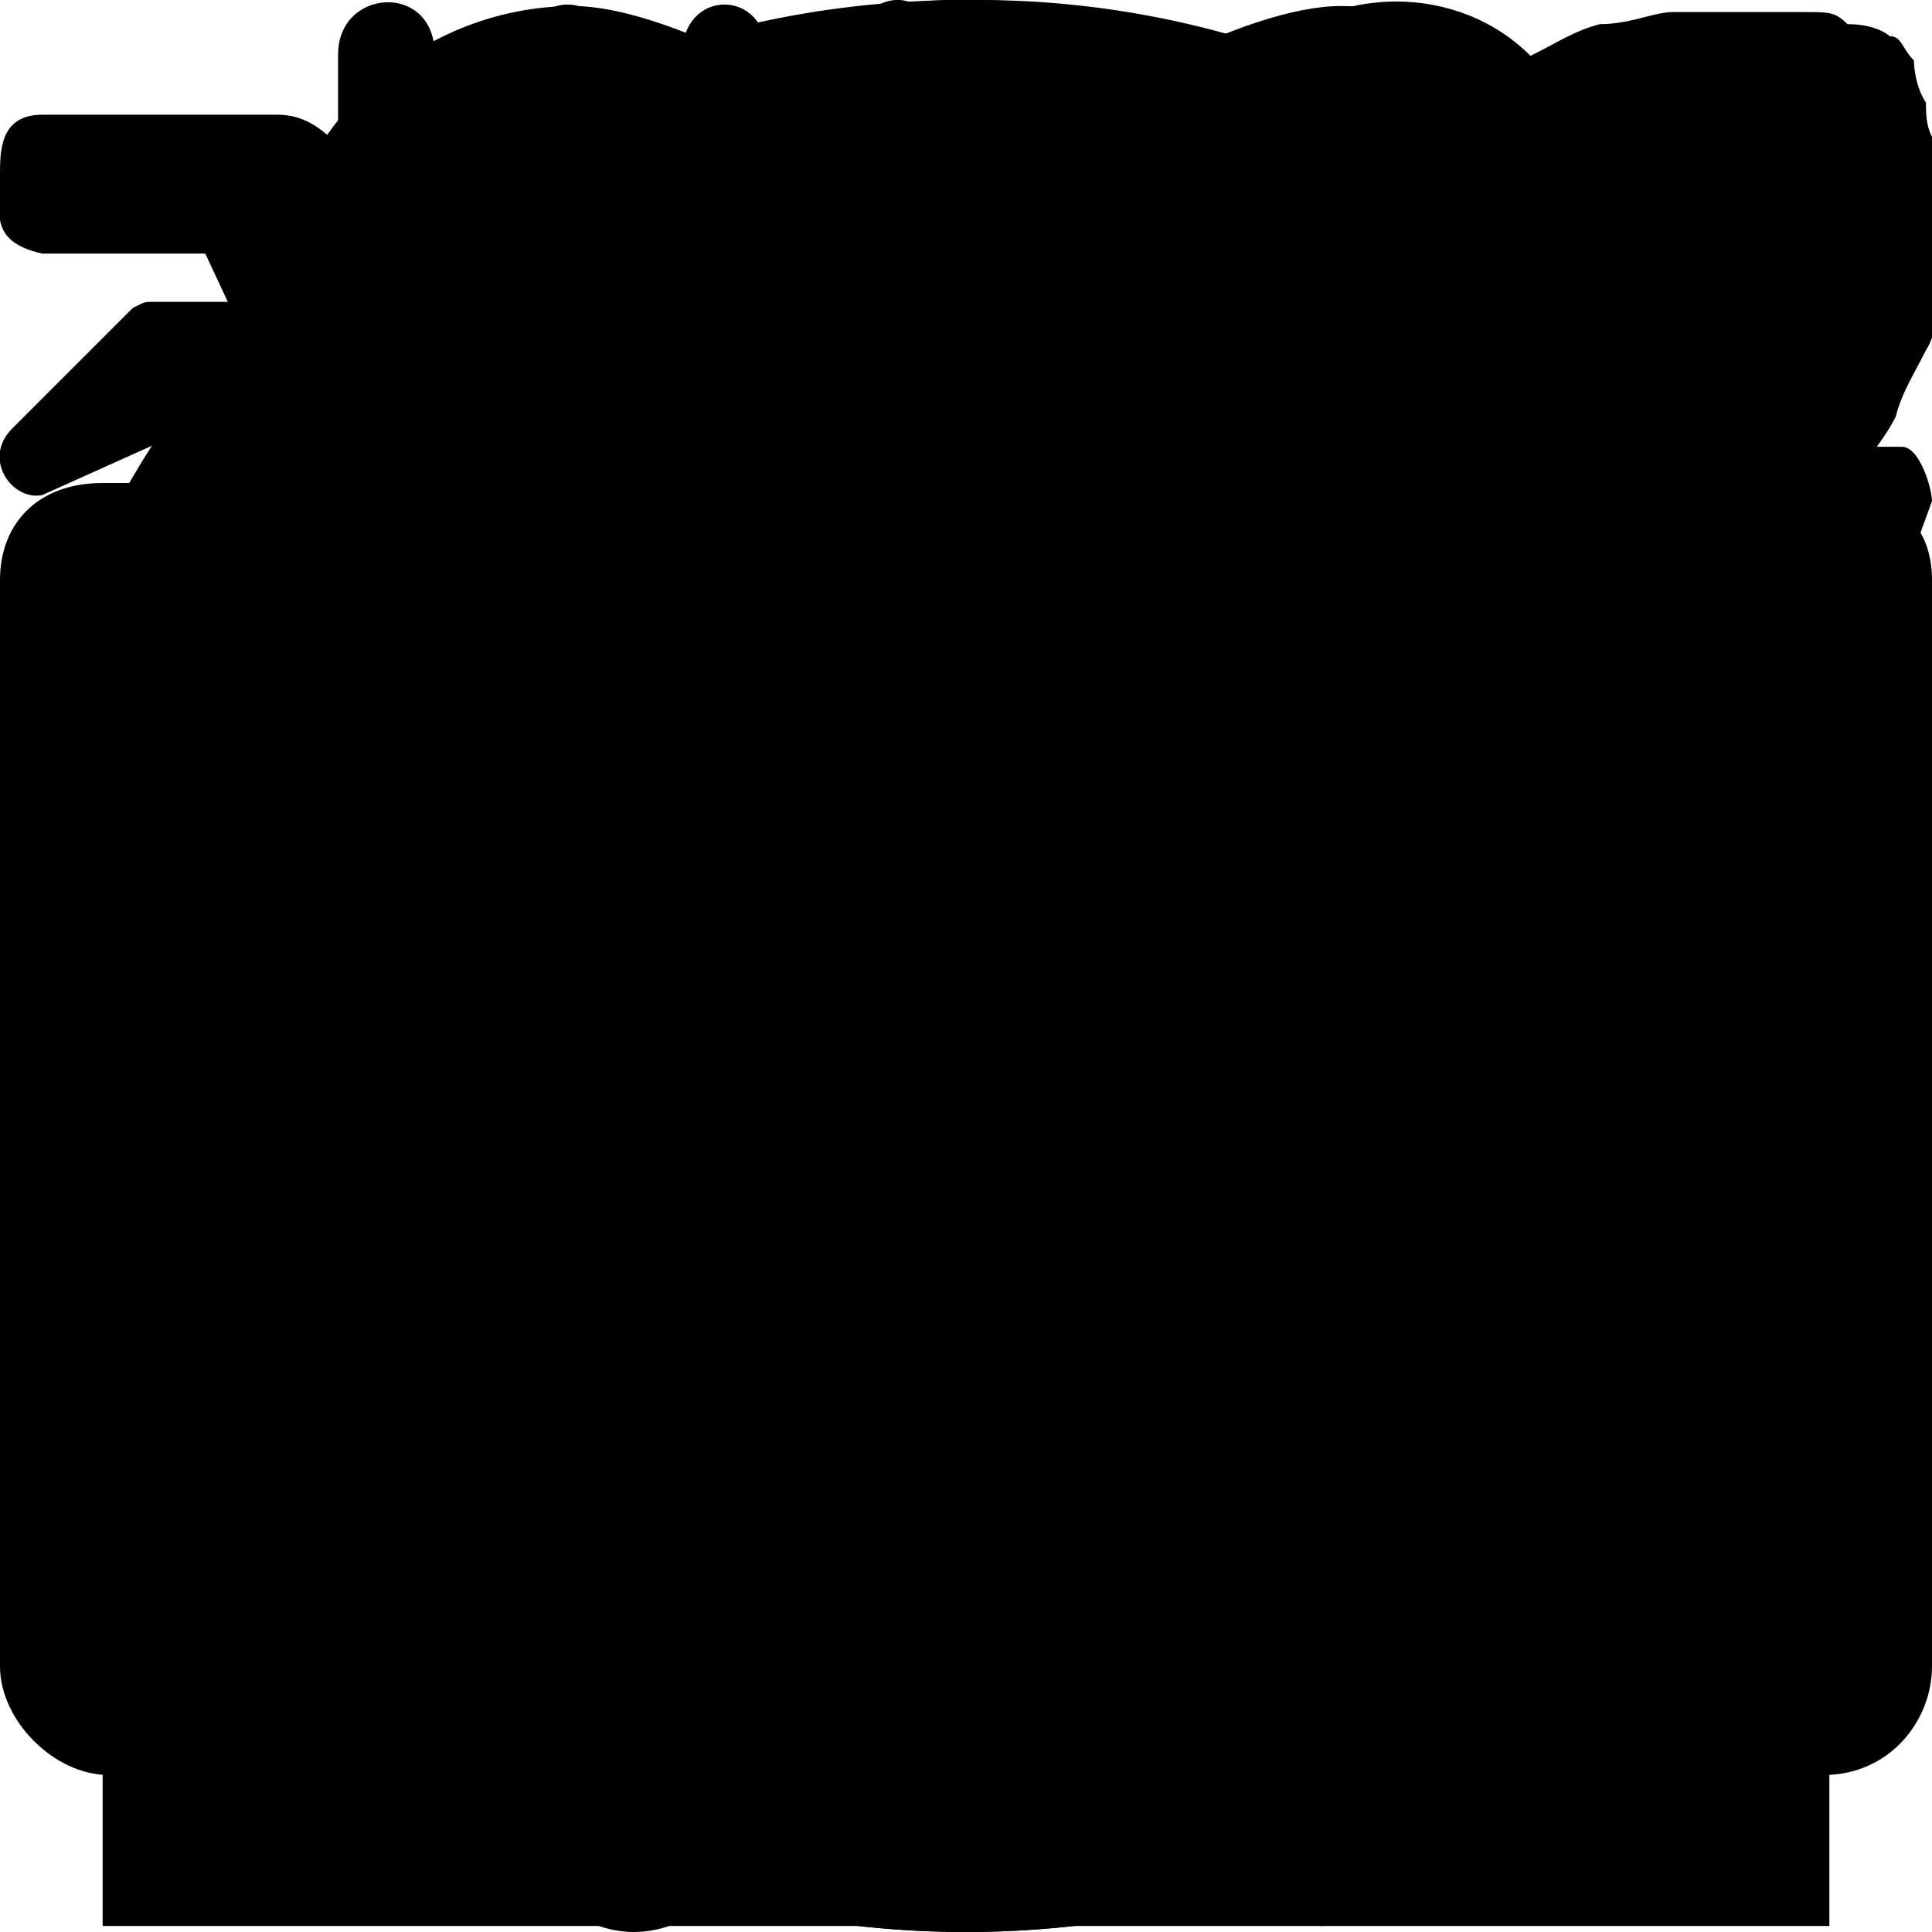
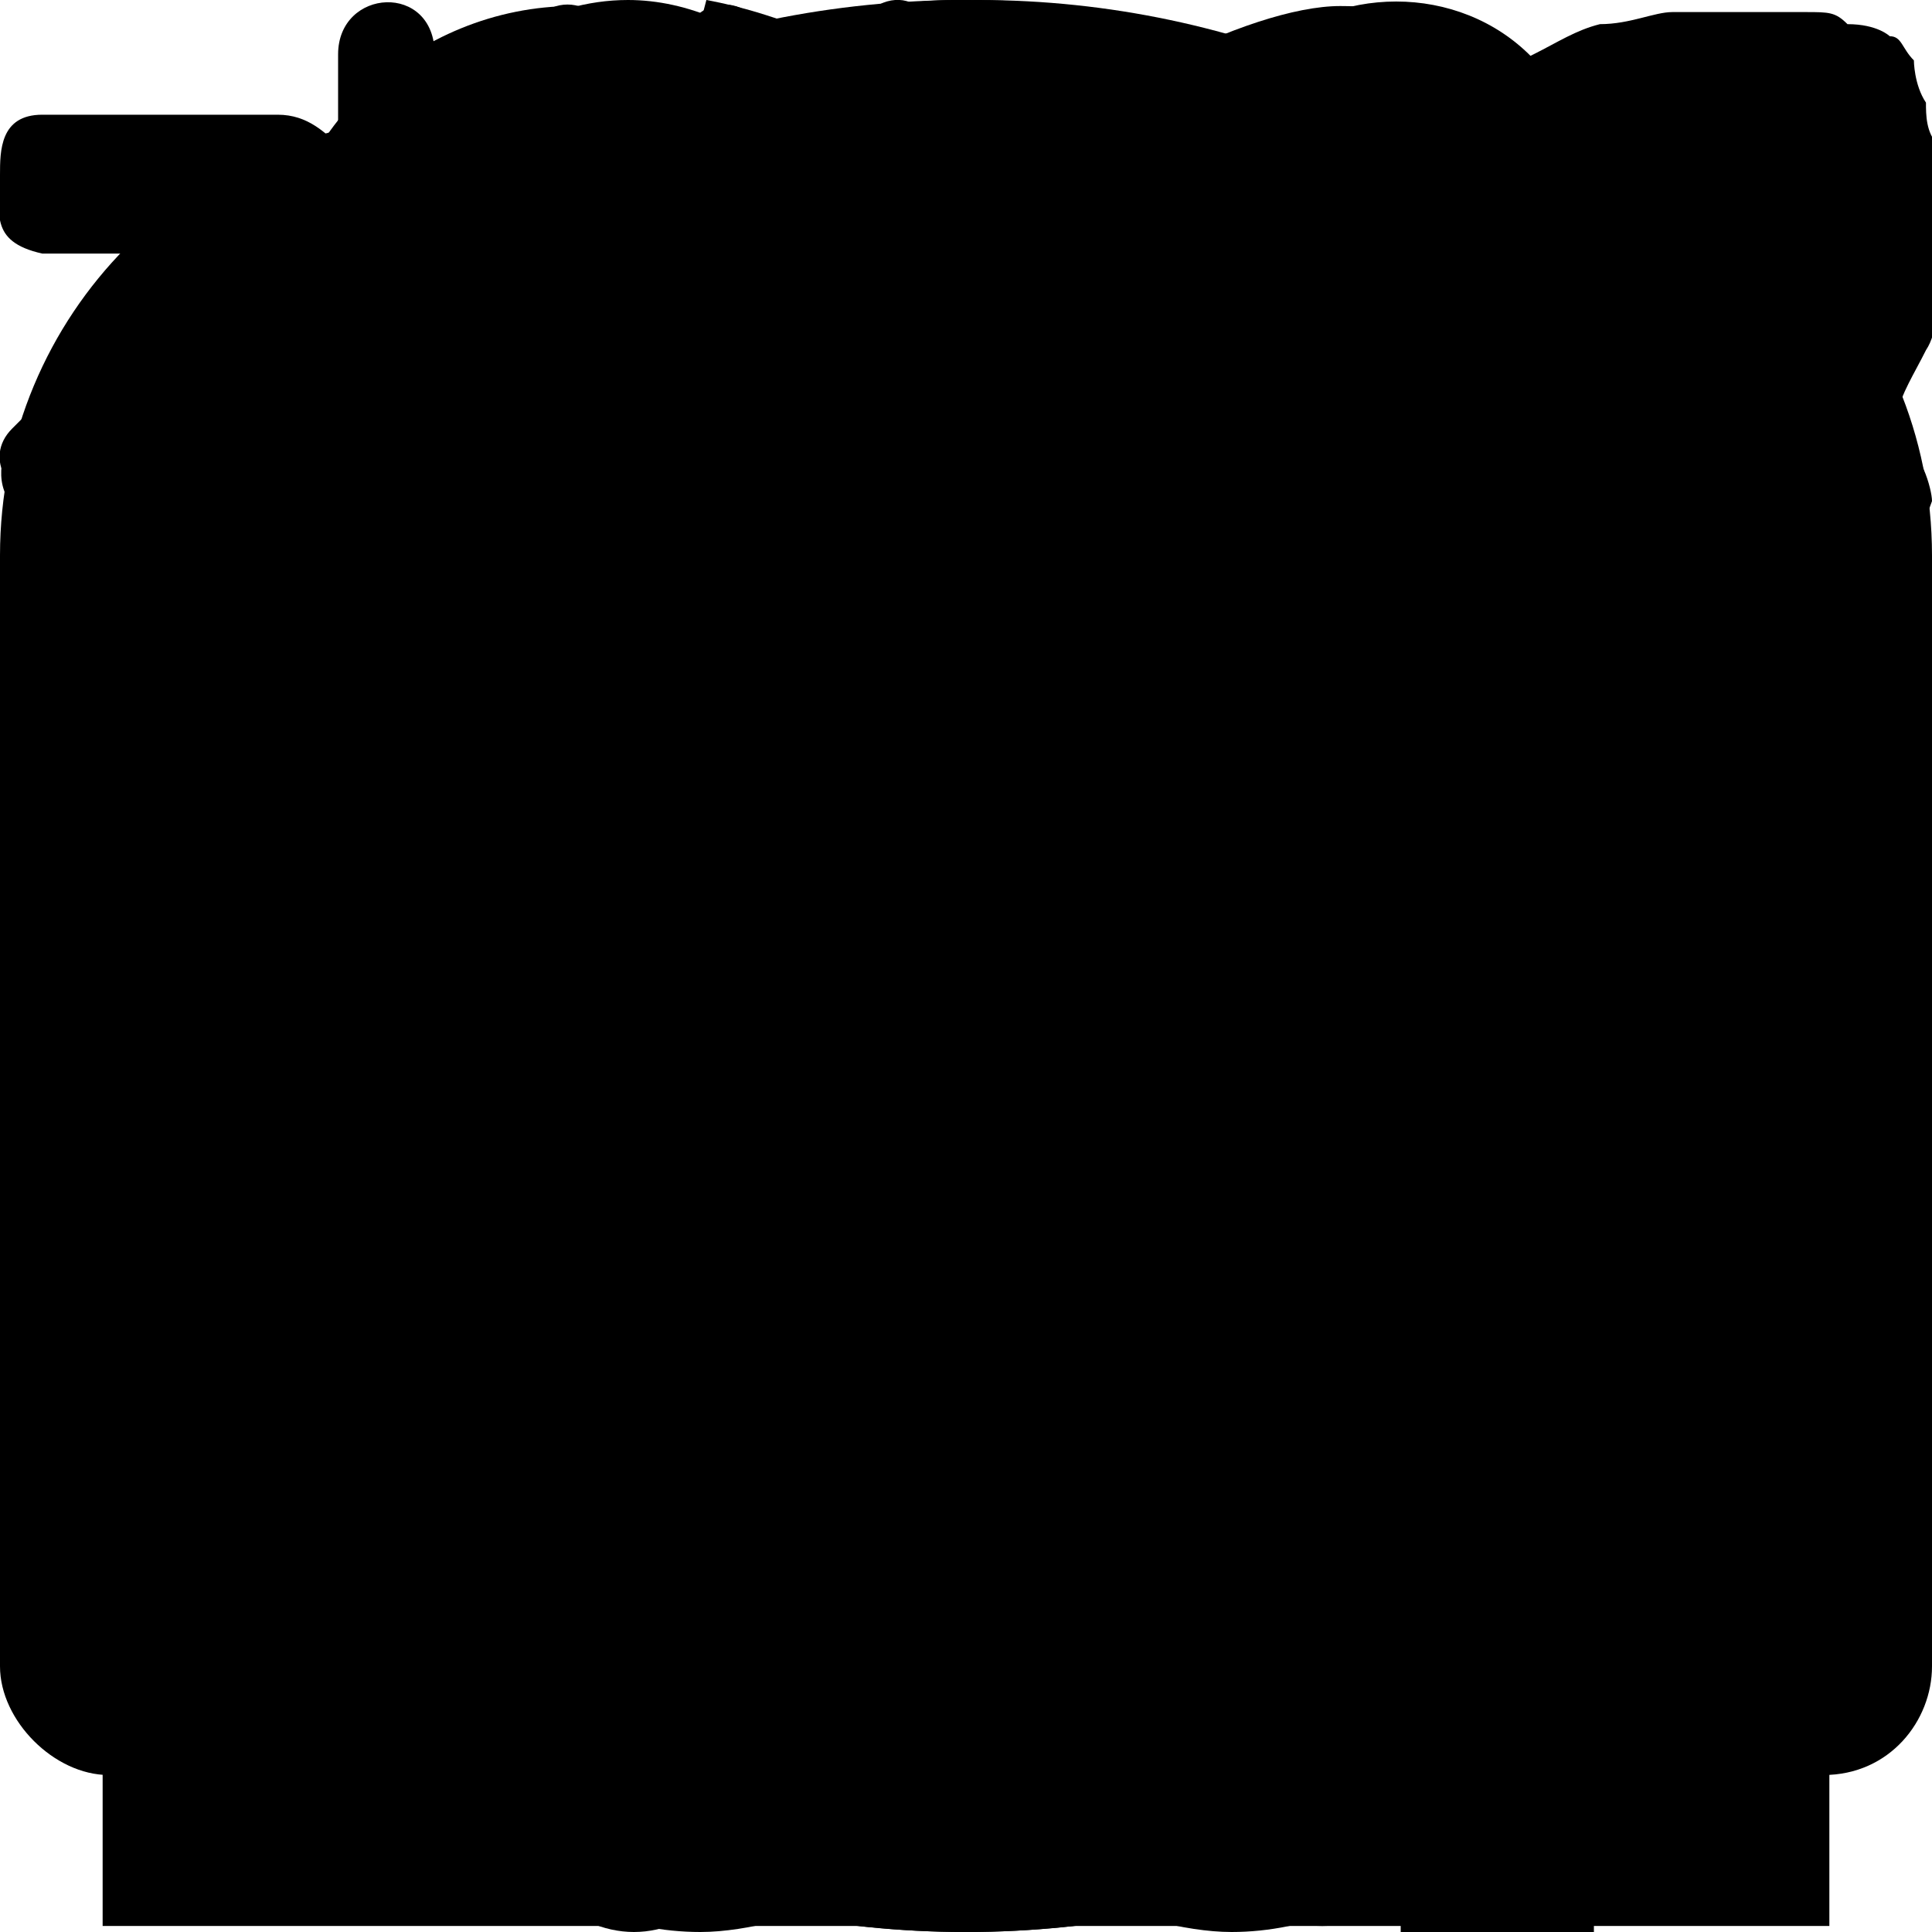
<svg xmlns="http://www.w3.org/2000/svg" width="32" height="32" viewBox="0 0 32 32" style="enable-background:new 0 0 32 32;">
  <style>
    path, circle, g {
      fill: menutext;
    }
    path:not(:target),
    circle:not(:target),
    g:not(:target) {
      display: none;
    }
  </style>
  <path id="dollar" d="M16.2,0c-8.9,0-16,7.3-16,16c0,8.9,7.1,16,15.8,16s15.8-7.1,15.8-16C32,7.3,24.9,0,16.2,0z M17.1,25.1v1.6   c0,0.4-0.4,0.5-0.7,0.5c-0.4,0-0.7-0.2-0.7-0.5v-1.6c-3.2-0.2-5-1.8-5.5-4.3c0-0.2,0-0.2,0-0.4c0-0.5,0.4-0.9,0.9-0.9   c0.2,0,0.2,0,0.4,0c0.5,0,0.9,0.2,1.1,0.7c0.4,1.8,1.2,2.7,3.4,2.8v-6.8c-3.6-0.4-5.3-1.8-5.3-4.6c0-3,2.5-4.6,5.2-4.8V5.7   c0-0.4,0.4-0.5,0.7-0.5c0.4,0,0.7,0.2,0.7,0.5v1.1c2.7,0.4,4.4,1.8,5,3.9c0,0.2,0,0.2,0,0.4c0,0.5-0.4,0.7-0.7,0.9   c-0.2,0-0.2,0-0.4,0c-0.4,0-0.7-0.2-0.9-0.7c-0.4-1.4-1.2-2.3-3-2.5v6c3.2,0.7,5.5,1.8,5.5,5.2C22.8,23.5,20.1,25.1,17.1,25.1z    M12.4,11.6c0,1.6,0.7,2.5,3.2,3V8.7C13.7,8.9,12.4,10,12.4,11.6z M17.1,16.9v6.4c2.3-0.2,3.6-1.2,3.6-3.2   C20.6,17.8,19.2,17.2,17.1,16.9z" />
  <path id="briefcase" d="M23.1,5.3c0-1.4-1.2-2.7-2.8-2.7h-8.7c-1.4,0-2.7,1.2-2.7,2.7v4.4H7.1v19.6h17.8V9.8h-1.8V5.3z M20.8,9.8H11   V5.3c0-0.4,0.2-0.5,0.5-0.5h8.7c0.4,0,0.5,0.2,0.5,0.5V9.8z M1.8,9.8h2.7v19.6H1.8c-0.9,0-1.8-0.9-1.8-1.8v-16   C0,10.5,0.9,9.8,1.8,9.8z M32,11.6v16c0,0.9-0.7,1.8-1.8,1.8h-2.7V9.8h2.7C31.3,9.8,32,10.5,32,11.6z" />
  <path id="fingerprint" d="M1.4,25.3l1.2-2.1c1.1-1.9,2.8-3.5,4.9-4l3.3-1.1c1.1-0.4,1.4-1.4,1.2-2.3c0-0.2-0.2-0.4-0.4-0.5L10,12.1   C9,10.7,8.6,9,9,7.4l0.5-2.1c0.4-1.6,1.2-2.8,2.5-3.9C13,0.5,14.4,0,15.8,0s2.6,0.4,3.9,1.2c1.6,1.1,2.3,2.5,2.6,4.4l0.4,1.9   c0.2,1.6-0.2,3.2-1.1,4.6l-2.1,3.3c-0.2,0.2-0.2,0.4-0.4,0.5c-0.4,1.1,0.2,1.9,1.2,2.3l3.3,1.1c2.1,0.7,4,2.1,4.9,4l1.2,2.1   c0.5,0.9,0,1.8-0.9,2.1l-10,3.7c-1.2,0.4-2.3,0.7-3.3,0.7c-1.2,0-2.3-0.2-3.3-0.7l-10-3.7C1.4,27.3,0.9,26.2,1.4,25.3" />
  <path id="cart" d="M26.9,21.4H9.4c-0.7,0-1.3,0.5-1.3,1.3s0.5,1.3,1.3,1.3h17.5c0.7,0,1.3-0.5,1.3-1.3   C28.5,21.9,27.8,21.4,26.9,21.4z M13.3,30.1c1.3,0,2.7-1.2,2.7-2.7c0-1.3-1.2-2.7-2.7-2.7s-2.7,1.2-2.7,2.7   C10.6,29,12,30.1,13.3,30.1z M23.9,30.1c1.3,0,2.7-1.2,2.7-2.7c0-1.3-1.2-2.7-2.7-2.7c-1.5,0-2.7,1.2-2.7,2.7   C21.4,29,22.6,30.1,23.9,30.1z M31.5,7.4L31.5,7.4H7.6V7.2L5.7,2.5C5.4,2.2,5.1,1.9,4.6,1.9H0.7C0,1.9,0,2.5,0,2.9   C0,3.5-0.2,4,0.7,4.2h2.7l0.7,1.5l4,13.3c0,0.2,0.2,0.5,0.8,0.5h18.5c0.3,0,0.7-0.2,0.7-0.5L32,8.3C32,8.1,31.8,7.4,31.5,7.4z" />
  <path id="vacation" d="M3.6,27l-2.5-1.8L0.8,25c-0.7-0.4-0.7-1.2-0.4-2c0.4-0.5,1.1-0.7,1.6-0.5l3.6,1.2c0-0.4,0.2-0.9,0.4-1.4   c0.2-0.7,0.5-1.6,1.1-2.3c0.2-0.4,0.5-0.7,0.7-1.2c0.2-0.4,0.5-0.9,0.9-1.2c0.4-0.9,1.1-1.6,1.8-2.5c0.7-0.9,1.4-1.6,2.3-2.5   c0.4-0.4,0.9-0.7,1.2-1.2c0.4-0.2,0.9-0.7,1.2-1.1c0.2-0.2,0.2-0.2,0.4-0.4L3.1,7.3c-0.2,0-0.2,0-0.4,0l-2,0.9   C0.2,8.3-0.3,7.6,0.2,7.1l2-2C2.4,5,2.4,5,2.5,5h17.9c0.5-0.5,1.2-1.1,1.8-1.6c0.7-0.7,1.4-1.2,2.1-1.8c0.4-0.4,0.7-0.5,1.1-0.7   c0.4-0.2,0.7-0.4,1.1-0.5c0.5,0,0.9-0.2,1.2-0.2s0.7,0,1.1,0s0.7,0,1.1,0c0.4,0,0.5,0,0.7,0.2c0.5,0,0.7,0.2,0.7,0.2   c0.2,0,0.2,0.2,0.4,0.4c0,0,0,0.4,0.2,0.7c0,0.2,0,0.5,0.2,0.7c0,0.4,0,0.7,0,1.1s0,0.7,0,1.1c0,0.4,0,0.9-0.2,1.2   c-0.2,0.4-0.4,0.7-0.5,1.1c-0.2,0.4-0.5,0.7-0.7,1.1c-0.5,0.7-1.1,1.4-1.8,2.1c-0.4,0.4-0.7,0.7-1.1,1.1v17.8c0,0.2,0,0.4-0.2,0.4   l-2,2c-0.5,0.5-1.2,0-1.1-0.5l0.7-2c0-0.2,0-0.2,0-0.4L22.8,16c-0.4,0.4-0.7,0.7-0.9,0.9c-0.4,0.4-0.7,0.9-1.2,1.2   c-0.4,0.4-0.7,0.9-1.2,1.2c-0.7,0.9-1.6,1.6-2.5,2.3c-0.9,0.7-1.6,1.4-2.5,2c-0.4,0.4-0.9,0.5-1.2,0.9c-0.4,0.2-0.7,0.5-1.2,0.7   c-0.7,0.4-1.6,0.7-2.3,1.1c-0.4,0.2-0.7,0.2-1.2,0.4L9.6,30c0.4,0.7,0,1.4-0.7,1.8c-0.5,0.2-1.2,0-1.6-0.5l-0.2-0.4l-1.8-2.3   c-0.2,0-0.2,0-0.4,0.2c-0.4,0-0.5,0.2-0.7,0.2s-0.2,0-0.4,0c-0.2,0-0.2,0-0.4,0c-0.2,0-0.4,0-0.5,0c-0.2,0-0.2,0-0.2,0s0,0,0-0.2   c0-0.2,0-0.2,0-0.5c0-0.2,0-0.2,0-0.4c0-0.2,0-0.2,0-0.4C3.4,27.5,3.4,27.3,3.6,27L3.6,27z M5.7,28.4L5.7,28.4L5.7,28.4L5.7,28.4z" />
  <path id="gift" d="M30.3,8.1h-4.5V8c0.7-0.7,1.3-1.9,1.3-3.2c0-2.6-2.1-4.7-4.9-4.7c-1.5,0-4.5,1.5-6.4,3.4C14,1.6,11,0.1,9.5,0.1   c-2.6,0-4.9,2.1-4.9,4.7C4.7,6.1,5.2,7.2,6,8H1.7C0.6,8,0,8.7,0,9.6v4.5c0,0.2,0.2,0.4,0.4,0.4h13.8V9.6h3.2v4.9h14.2   c0.2,0,0.4-0.2,0.4-0.4V9.6C32,8.7,31.4,8.1,30.3,8.1z M9.5,6.5C8.6,6.5,8,5.9,8,4.8s0.6-1.5,1.5-1.5s3.7,1.9,4.7,2.8   C13.7,6.3,9.5,6.5,9.5,6.5z M22.3,6.5c0,0-4.1-0.2-4.7-0.4c0.9-1.1,3.7-2.8,4.7-2.8S24,3.8,24,4.8S23.2,6.5,22.3,6.5z M1.7,17.7   h12.7v14.2H1.7V17.7z M17.6,17.7h12.7v14.2H17.6V17.7z" />
  <path id="food" d="M14.1,0.9v5.3h-1.4V0.9c0-1.1-1.4-1.1-1.4,0v5.3h-1.2V0.9c0-1.1-1.4-1.1-1.4,0v5.3H7.2V0.9c0-1.2-1.6-1.1-1.6,0   v10.4c0,1.8,1.2,3,2.8,3v15.2c0,1.6,1.1,2.5,2.1,2.5s2.1-0.9,2.1-2.5V14.3c1.6,0,2.8-1.4,2.8-2.8V0.9C15.6-0.4,14.1-0.2,14.1,0.9z    M19.8,3.7v25.8c0,3.2,4.2,3.2,4.2,0V17.1h2.3V3.7C26.5-1.2,19.8-1.2,19.8,3.7z" />
+   <path id="fruit" d="M16.5,8c-2.1-0.9-3.9-1.2-6.6-0.9C4.6,8,1.8,12.6,1.8,18c0,5.9,4.8,14,9.8,14c1.6,0,3.9-1.2,4.4-1.2   c0.5,0,2.8,1.2,4.4,1.2c5,0,9.8-8.4,9.8-14c0-5.9-3.2-10.8-9.8-10.8C19,7.1,17.8,7.5,16.5,8z M11.7,0c1.1,0.2,3.2,0.9,4.1,2.3   c0.9,1.4,0.5,3.6,0.2,4.6c-1.2-0.2-3.2-0.7-4.1-2.3C11,3.2,11.4,1.1,11.7,0L11.7,0z" />
+   <path id="pet" d="M28.5,8.1c0-1.1-1-1.9-2.1-2.4V3.7c-0.2-0.2-0.3-0.3-0.6-0.3c-0.6,0-1.1,0.8-1.3,2.1c-0.2,0-0.3,0-0.5,0l0,0   c0-0.2,0-0.3-0.2-0.5c-0.3-1.1-0.8-1.9-1.3-2.6C22,2.6,21.7,3.2,21.7,4L22,6.3c-0.3,0.2-0.6,0.3-1,0.6l-3.5,3.7l0,0   c0,0-6.3-0.8-10.9,0.2c-0.6,0-1,0.2-1.1,0.3c-0.5,0.2-0.8,0.3-1.1,0.6c-1.1-0.8-2.2-2.1-3.2-4c0-0.3-0.5-0.5-0.8-0.5s-0.5,0.6-0.3,1   c0.8,2.1,2.1,3.5,3.4,4.5c-0.5,0.5-0.8,1-1,1.6c0,0-0.3,2.2-0.3,5.5l1.4,8c0,1,0.8,1.8,1.9,1.8c1,0,1.9-0.8,1.9-1.8V23l0.5-1.3h8.8   l0.8,1.3v4.7c0,1,0.8,1.8,1.9,1.8c1,0,1.6-0.6,1.8-1.4l0,0l1.9-9l0,0l2.1-6.4h3c3.4,0,3.7-2.9,3.7-2.9L28.5,8.1z" />
+   <path id="tree" d="M0.7,18c0,4.9,3.6,8.8,8.1,9.5v4.3c0.2,0,3.2,0,3.2,0v-4.3c1.8-0.4,3.6-1.1,4.9-2.5c0.2-0.2,0.2-0.2,0.2-0.5   c-0.2-0.4-0.2-1.1-0.2-1.6c0-2,0.2-4.9,1.6-7.9c0,0,0.9-1.6,0.7-1.8C18,7.2,14.4,0,10.4,0C5,0,0.7,12.6,0.7,18z M18.3,22.8   c0,3.1,2.2,5.6,4.9,6.3V32h3.2v-2.9c2.7-0.7,4.9-3.2,4.9-6.3c0-3.6-2.9-12.9-6.5-12.9S18.3,19.2,18.3,22.8z" />
+   <path id="chill" d="M9.1,18.5l-5.7,5.9C3.2,23.8,3,23.3,3,22.6c0-2.5,2-4.4,4.4-4.4C7.8,18.1,8.5,18.3,9.1,18.5 M26.5,18.5l-5.7,5.9   c-0.2-0.5-0.4-1.1-0.4-1.8c0-2.5,2-4.4,4.4-4.4C25.4,18.1,26,18.3,26.5,18.5 M24.7,2L24.7,2c-0.7,0-1.4,0.7-1.4,1.4s0.7,1.4,1.4,1.4   c2.5,0,4.4,2,4.4,4.4v7.6c-1.6-1.2-3.6-1.8-5.5-1.4c-2.1,0.4-3.9,1.6-5,3.4c-1.6-1.2-3.9-1.2-5.5,0c-1.1-1.8-2.8-3-5-3.4   c-2-0.4-3.9,0.2-5.5,1.4V9.2c0-2.5,2-4.4,4.4-4.4c0.5,0,0.9-0.4,1.2-0.7c0.2-0.4,0.2-0.9,0-1.4C8.2,2.3,7.6,2,7.1,2   C3.2,2,0,5.2,0,9.2v13.5C0,26.7,3.2,30,7.1,30l0,0c3.9,0,7.1-3.2,7.1-7.3c0-0.2,0-0.4,0-0.5c0.2-0.9,0.9-1.4,1.8-1.4   s1.6,0.5,1.8,1.4v0.2c0,0.2,0,0.2,0,0.4c0,2,0.7,3.7,2.1,5c1.4,1.4,3,2.1,5,2.1l0,0c2,0,3.6-0.7,5-2.1c1.4-1.2,2.1-3.2,2.1-5V9.2   C32,5.2,28.8,2,24.7,2" />
  <circle id="circle" r="16" cx="16" cy="16" fill-rule="evenodd" />
</svg>
